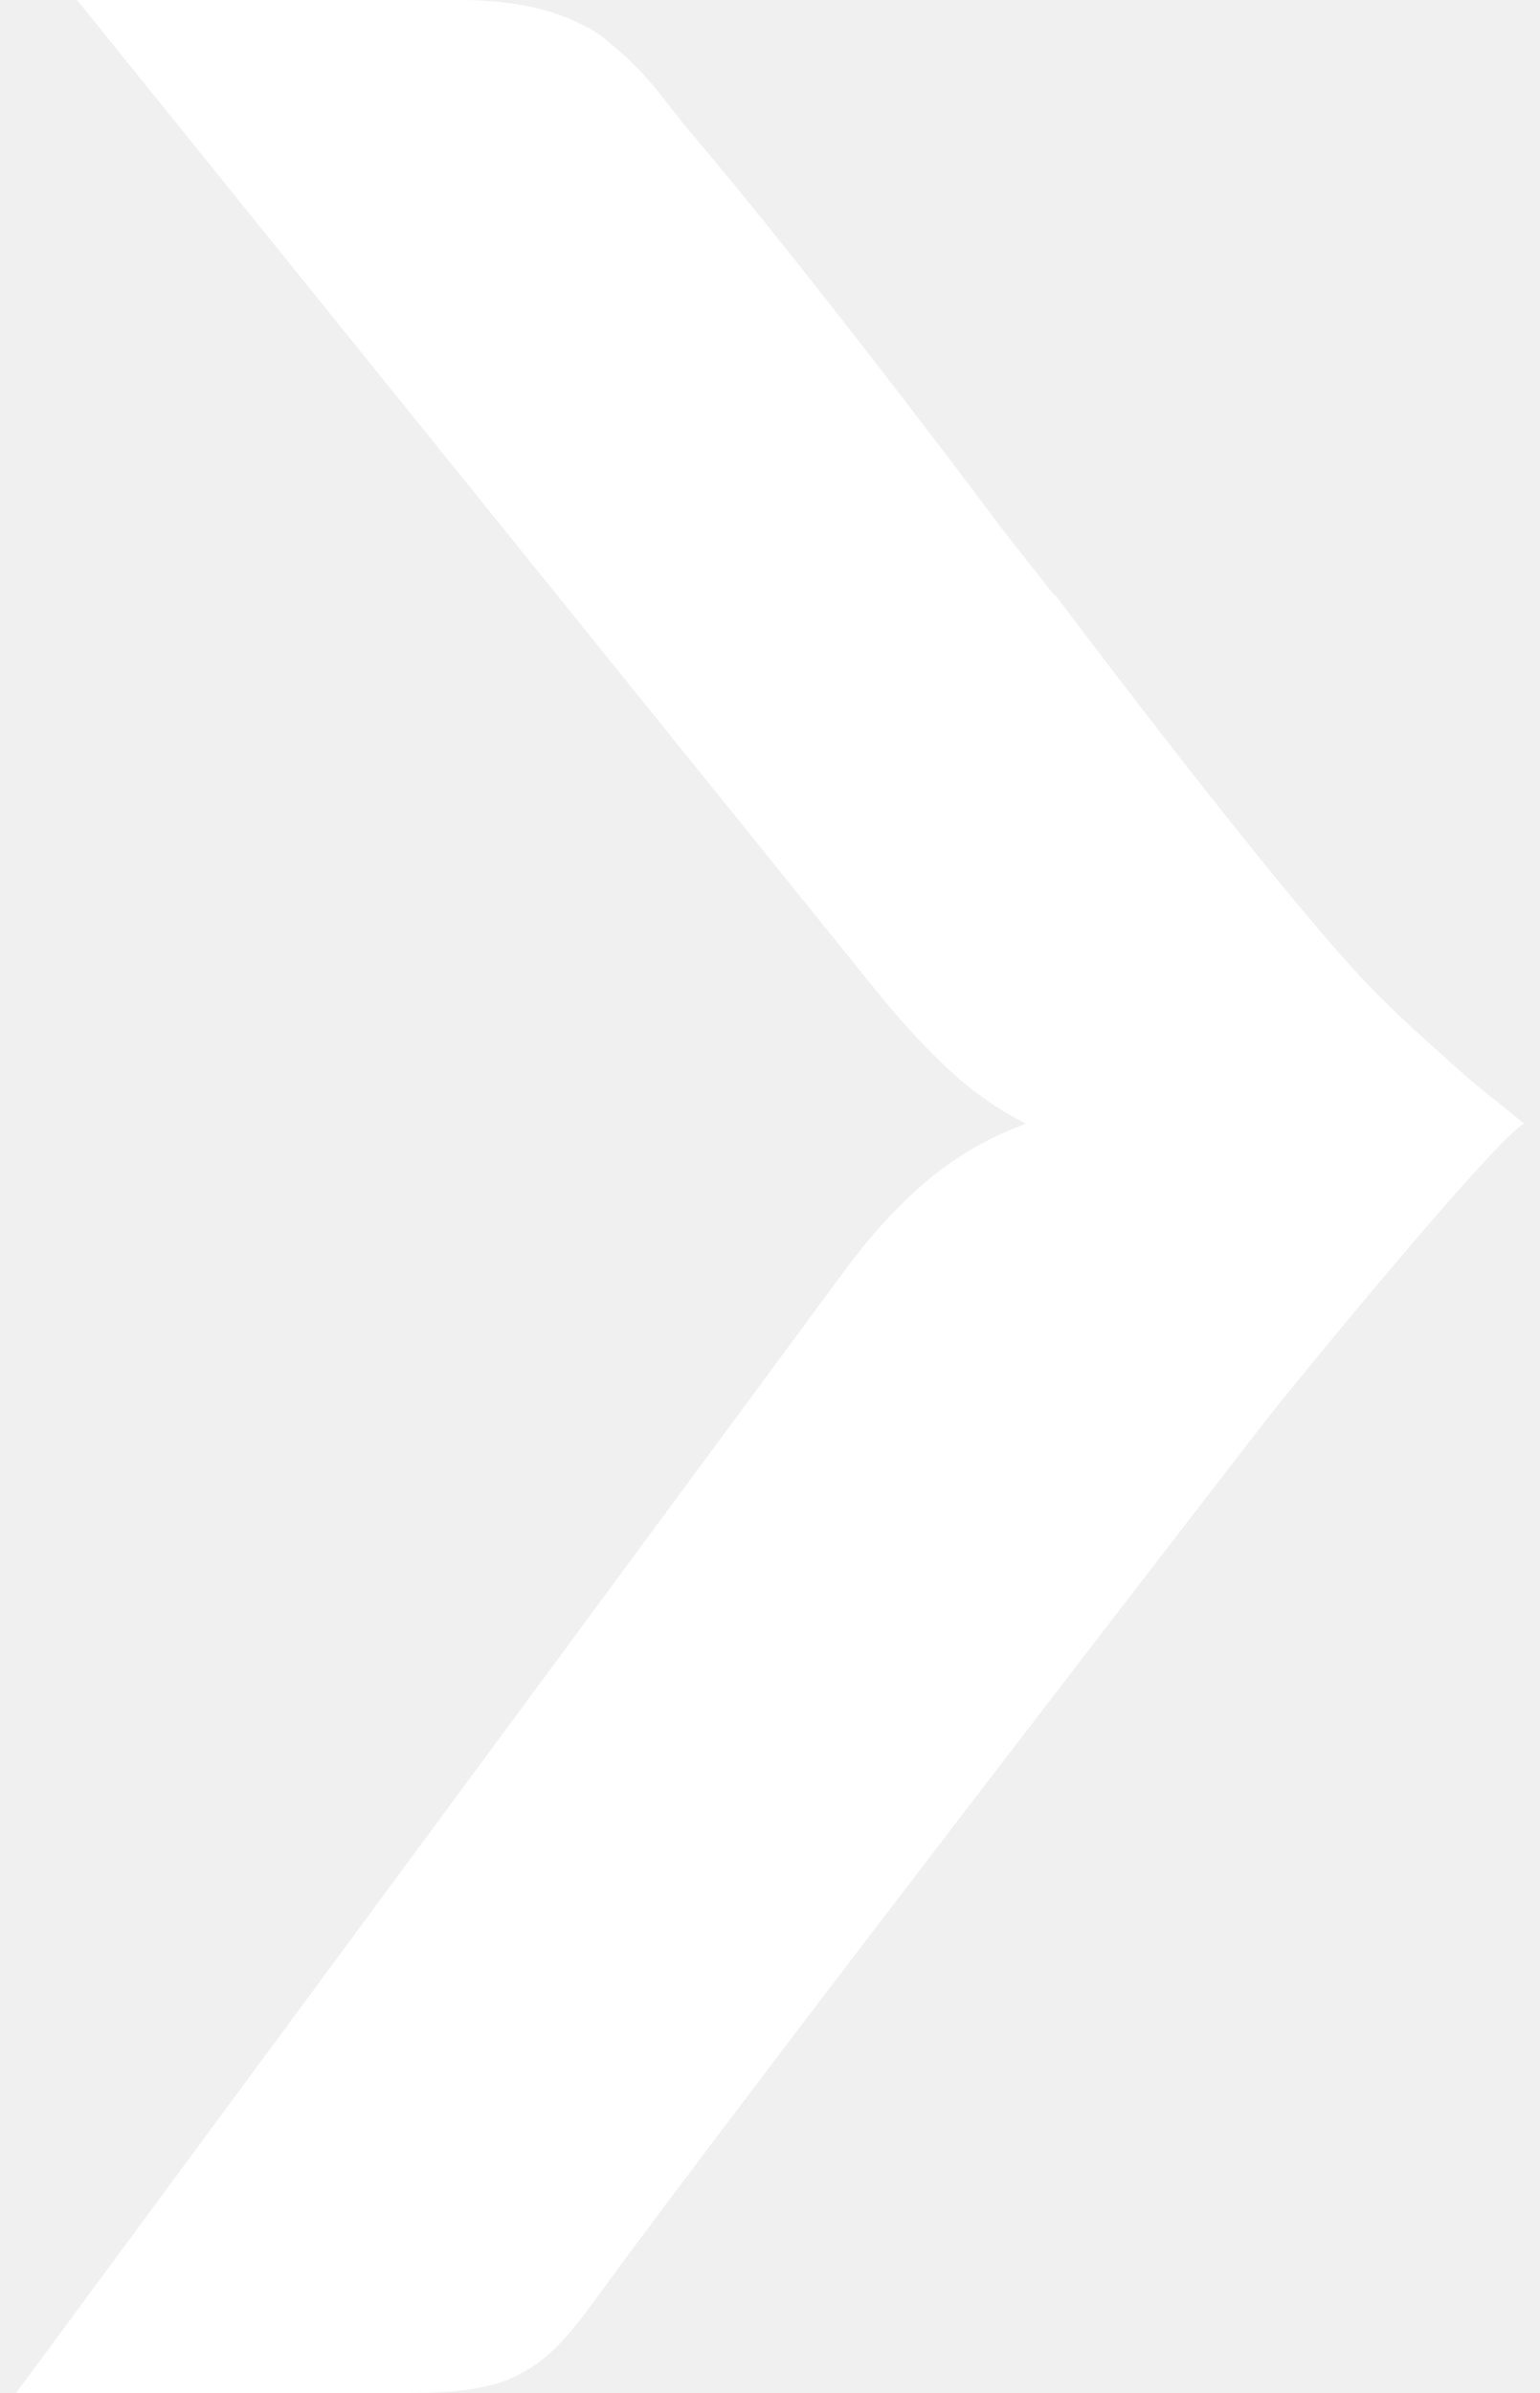
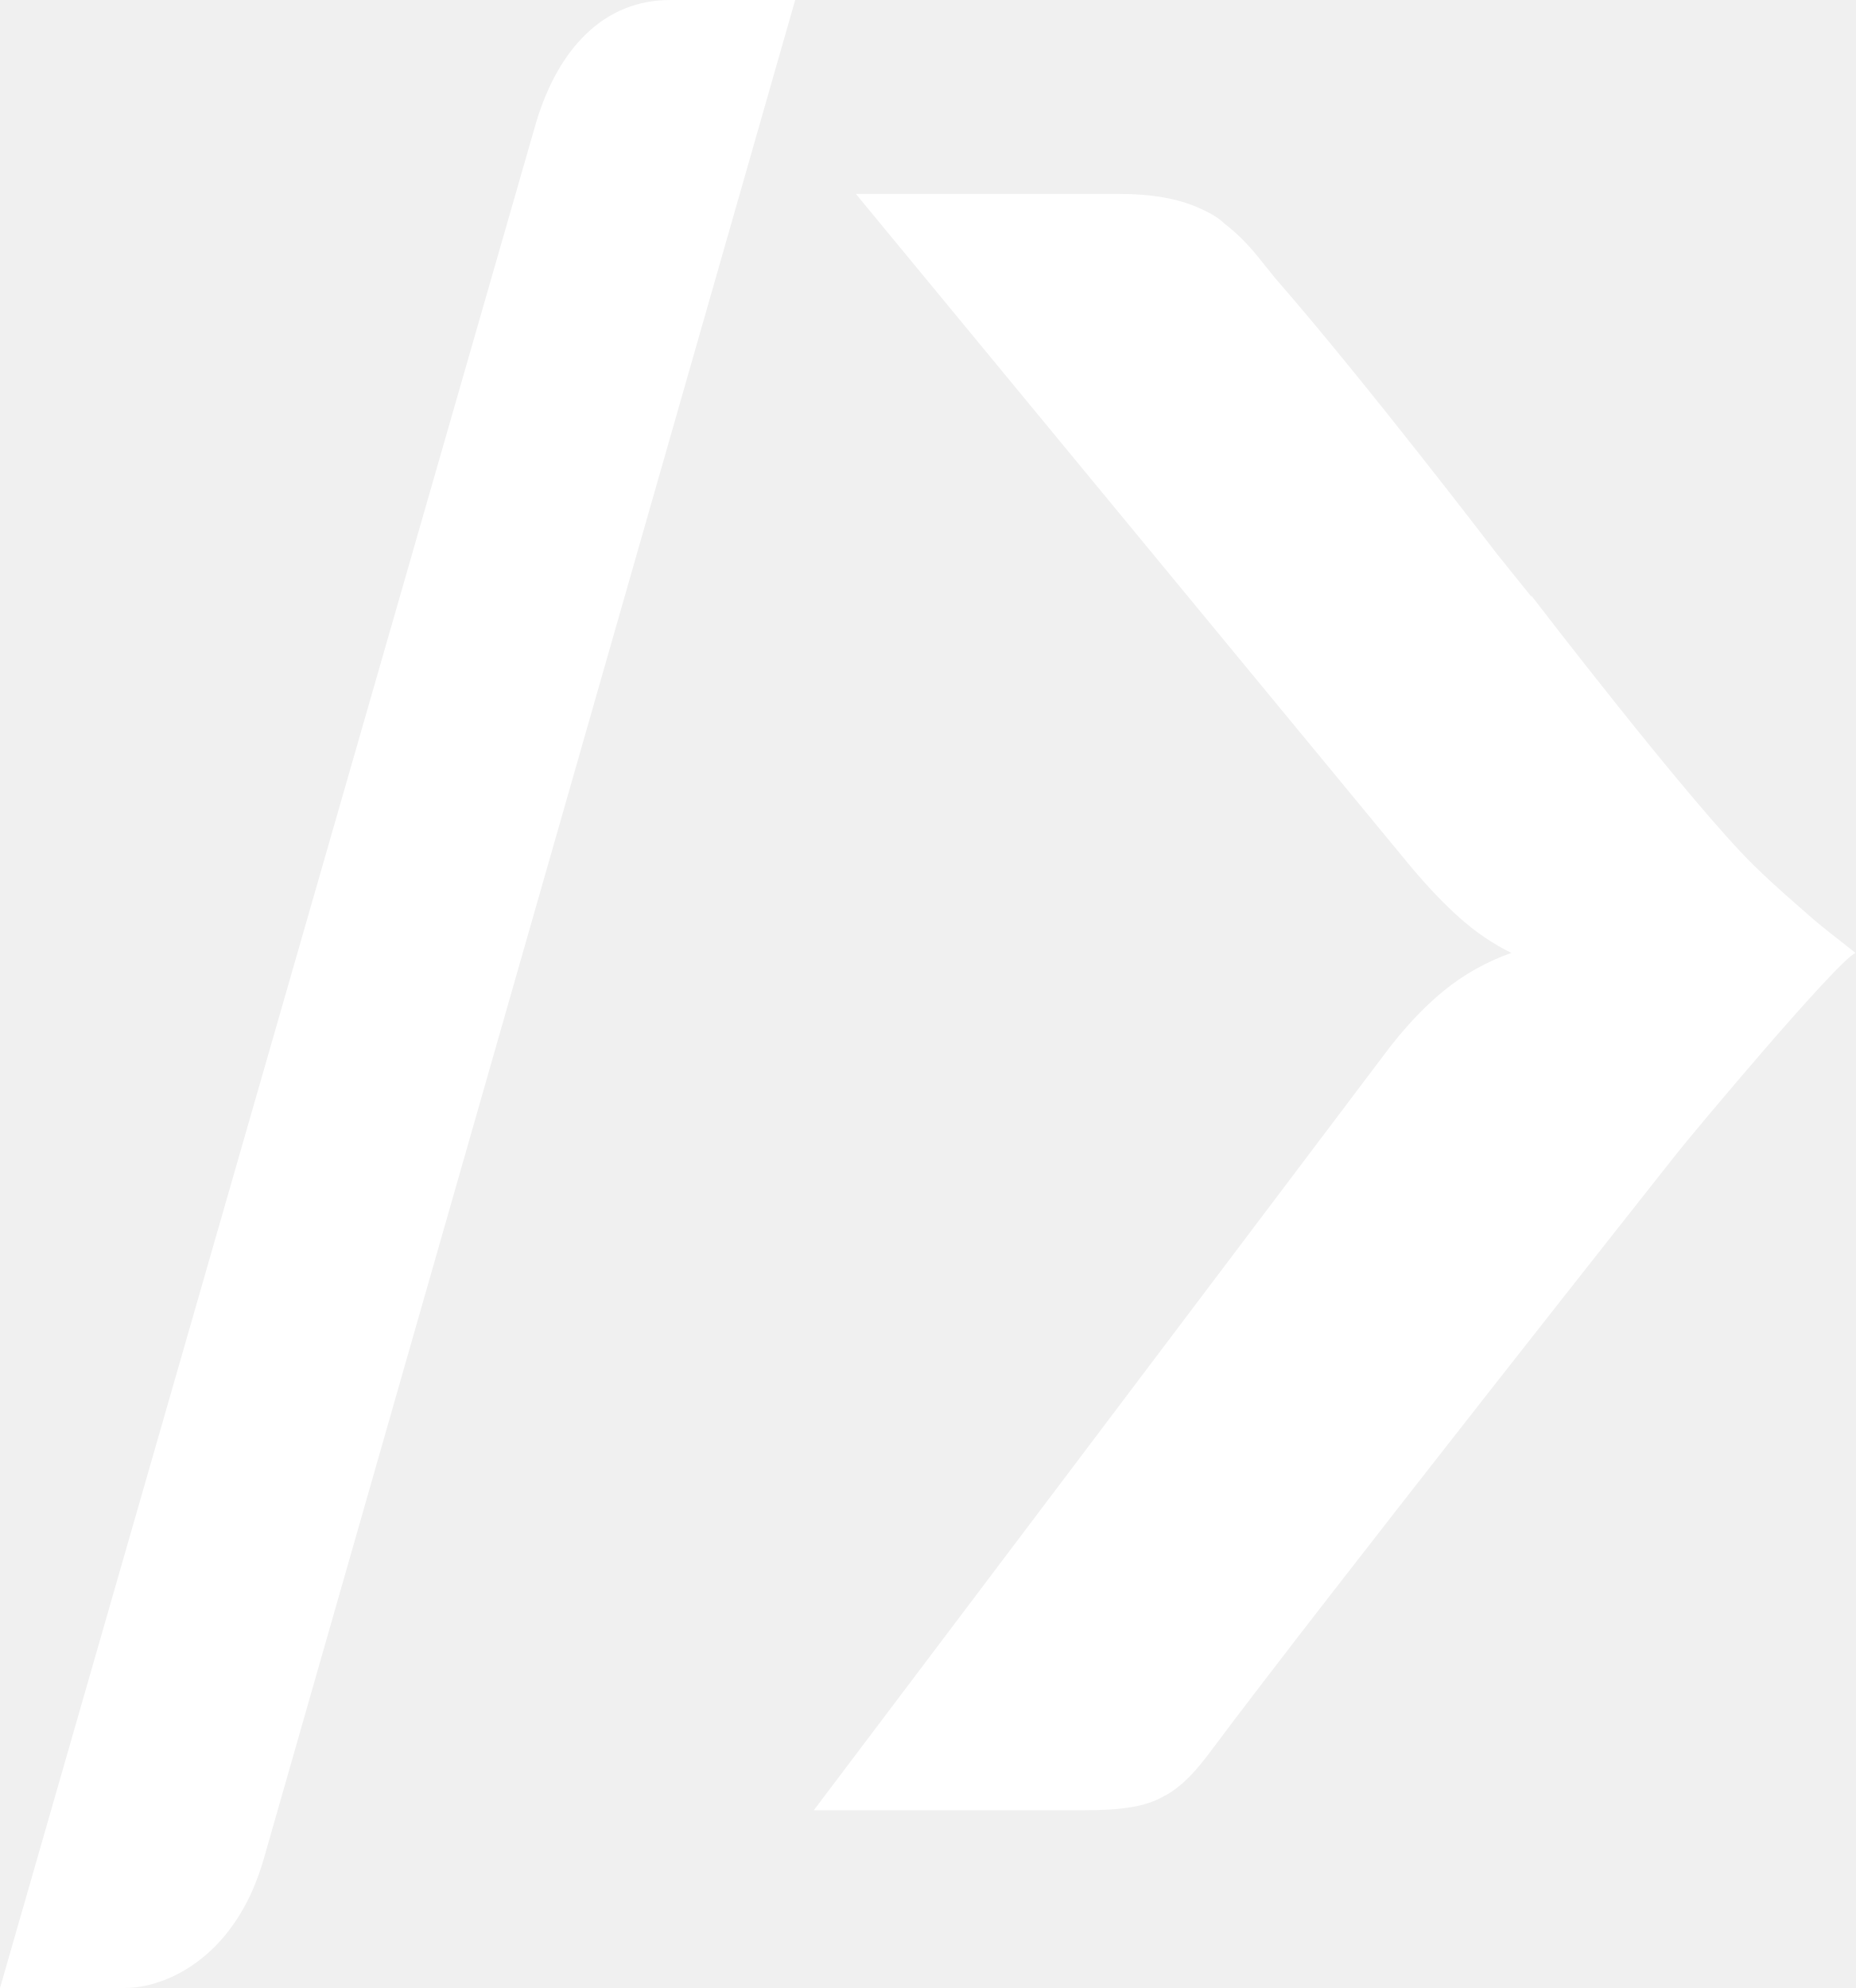
- <svg xmlns="http://www.w3.org/2000/svg" width="65px" height="101px" viewBox="0 0 65 101" version="1.1">
+ <svg xmlns="http://www.w3.org/2000/svg" width="42px" height="45px" viewBox="0 0 42 45" version="1.1">
  <defs />
  <g id="Page-1" stroke="none" stroke-width="1" fill="none" fill-rule="evenodd">
-     <g id="Desktop-HD" transform="translate(-940, -424)" fill="#FFFFFF">
-       <g id="Logo" transform="translate(435, 424)">
-         <g id="Hover" transform="translate(112.2113, 0)">
-           <path d="M422.22,53.714 C421.061,52.132 419.866,50.828 418.638,49.802 C417.409,48.778 416.03,47.985 414.501,47.427 C415.613,46.868 416.656,46.148 417.63,45.262 C418.604,44.377 419.623,43.282 420.691,41.979 L454.555,0 L438.422,0 C436.475,0 434.863,0.292 433.59,0.874 C433.056,1.117 432.485,1.405 432.019,1.862 L432.019,1.863 C431.307,2.423 430.612,3.116 429.938,3.982 L428.927,5.267 C423.44,11.693 415.377,22.493 415.377,22.493 L413.273,25.169 L413.273,25.101 C413.273,25.101 403.493,38.151 399.658,41.979 C398.251,43.383 397.289,44.194 396.397,45.008 C395.424,45.893 394.65,46.456 393.468,47.427 C394.626,47.963 403.49,58.79 404.417,60.001 C404.417,60.001 425.945,87.819 432.858,97.299 C433.695,98.446 434.515,99.428 435.605,100.057 C435.641,100.078 435.688,100.09 435.724,100.11 C435.74,100.122 435.776,100.149 435.787,100.155 C436.874,100.783 438.352,101 440.578,101 L457.128,101 L422.22,53.714 Z" id="Fill-1" transform="translate(425.298, 50.5) scale(-1, 1) translate(-425.298, -50.5) " />
-         </g>
-       </g>
+     <g id="Desktop-HD-Copy" transform="translate(-1078, -1467)" fill="#FFFFFF">
+       <path d="M1109.351,1490.847 C1109.78,1490.274 1110.223,1489.802 1110.677,1489.43 C1111.133,1489.059 1111.643,1488.772 1112.21,1488.57 C1111.798,1488.367 1111.412,1488.106 1111.051,1487.785 C1110.69,1487.465 1110.312,1487.069 1109.917,1486.596 L1097.374,1471.39 L1103.35,1471.39 C1104.071,1471.39 1104.668,1471.496 1105.139,1471.707 C1105.337,1471.795 1105.548,1471.899 1105.721,1472.065 L1105.721,1472.065 C1105.985,1472.268 1106.242,1472.519 1106.492,1472.833 L1106.866,1473.298 C1108.899,1475.626 1111.885,1479.538 1111.885,1479.538 L1112.664,1480.507 L1112.664,1480.483 C1112.664,1480.483 1116.287,1485.21 1117.707,1486.596 C1118.229,1487.105 1118.585,1487.399 1118.915,1487.693 C1119.276,1488.014 1119.562,1488.218 1120,1488.57 C1119.571,1488.764 1116.288,1492.686 1115.945,1493.124 C1115.945,1493.124 1107.971,1503.201 1105.41,1506.635 C1105.1,1507.051 1104.796,1507.406 1104.393,1507.634 C1104.379,1507.642 1104.362,1507.646 1104.349,1507.653 C1104.343,1507.657 1104.33,1507.667 1104.326,1507.669 C1103.923,1507.897 1103.376,1507.976 1102.551,1507.976 L1096.421,1507.976 L1109.351,1490.847 Z M1083.975,1509.061 L1095.796,1467.713 L1096,1467 L1095.32,1467 L1093.176,1467 C1092.445,1467 1091.805,1467.255 1091.277,1467.76 C1090.768,1468.246 1090.387,1468.928 1090.129,1469.794 L1078.205,1511.286 L1078,1512 L1078.681,1512 L1080.804,1512 C1081.124,1512 1081.448,1511.932 1081.774,1511.799 C1082.096,1511.668 1082.401,1511.477 1082.686,1511.229 C1082.973,1510.98 1083.226,1510.673 1083.445,1510.311 C1083.663,1509.952 1083.839,1509.535 1083.975,1509.062 L1083.975,1509.061 Z" id="Fill-1-Copy" />
    </g>
  </g>
</svg>
